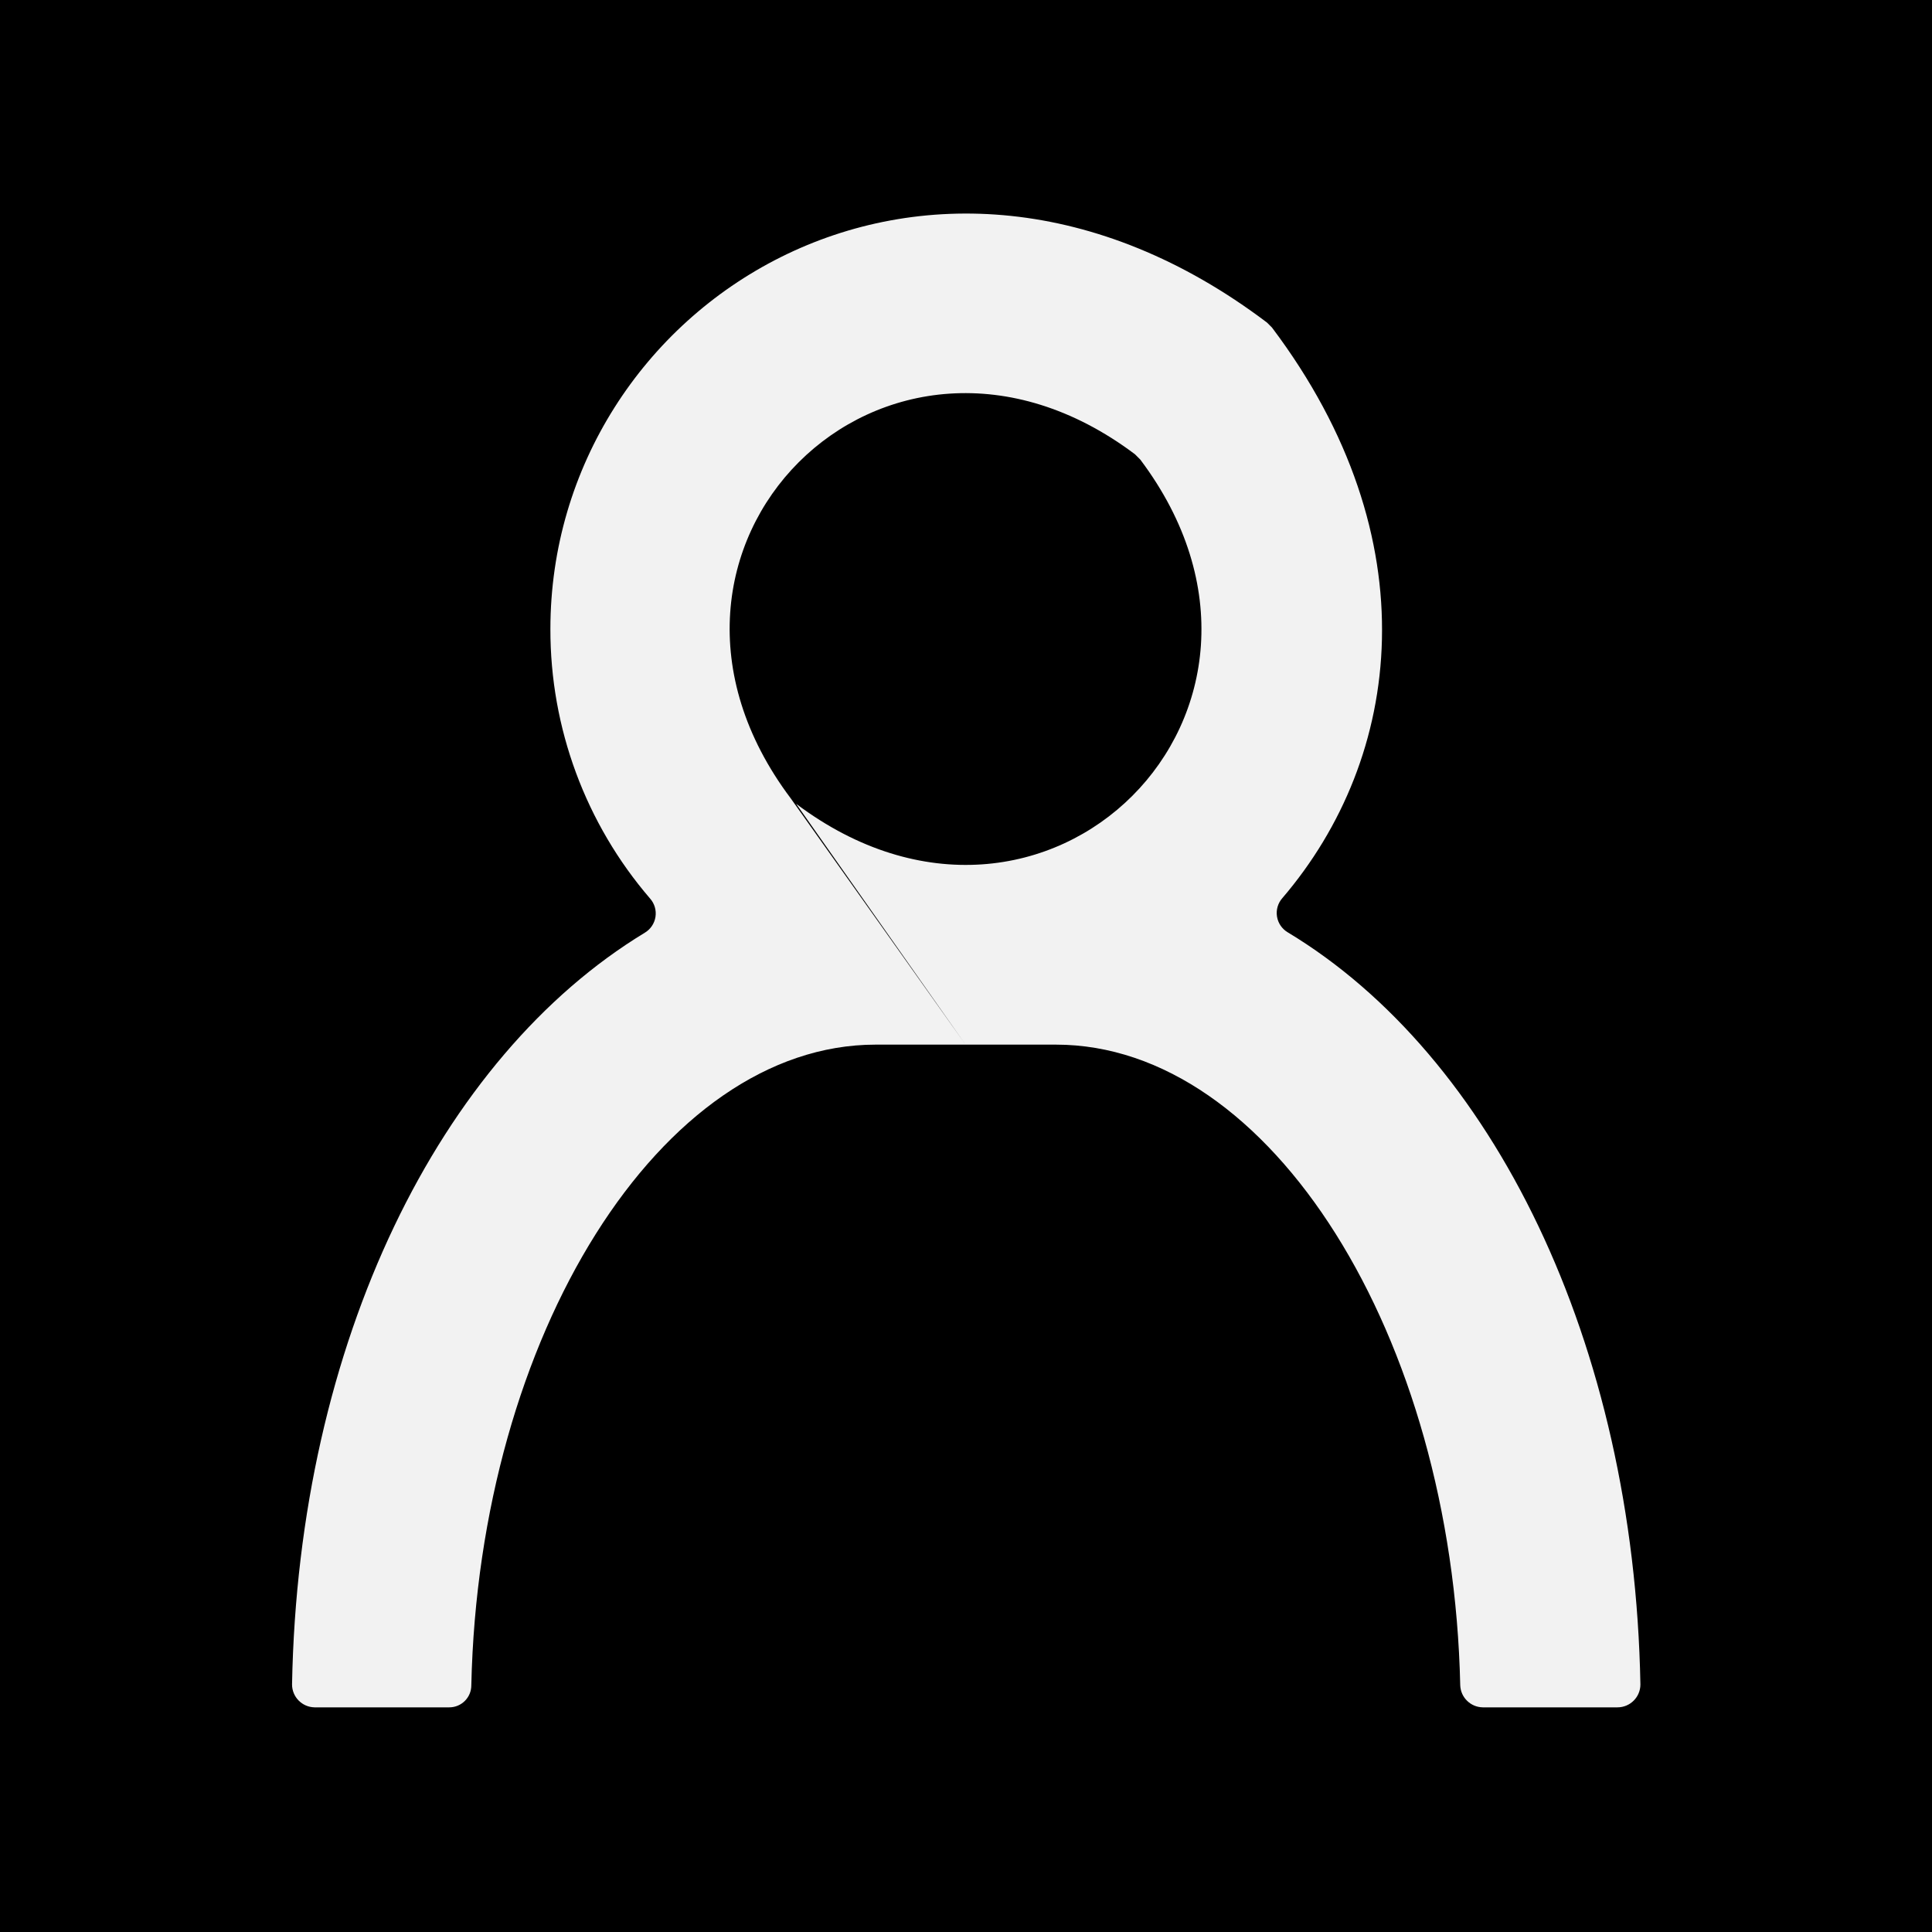
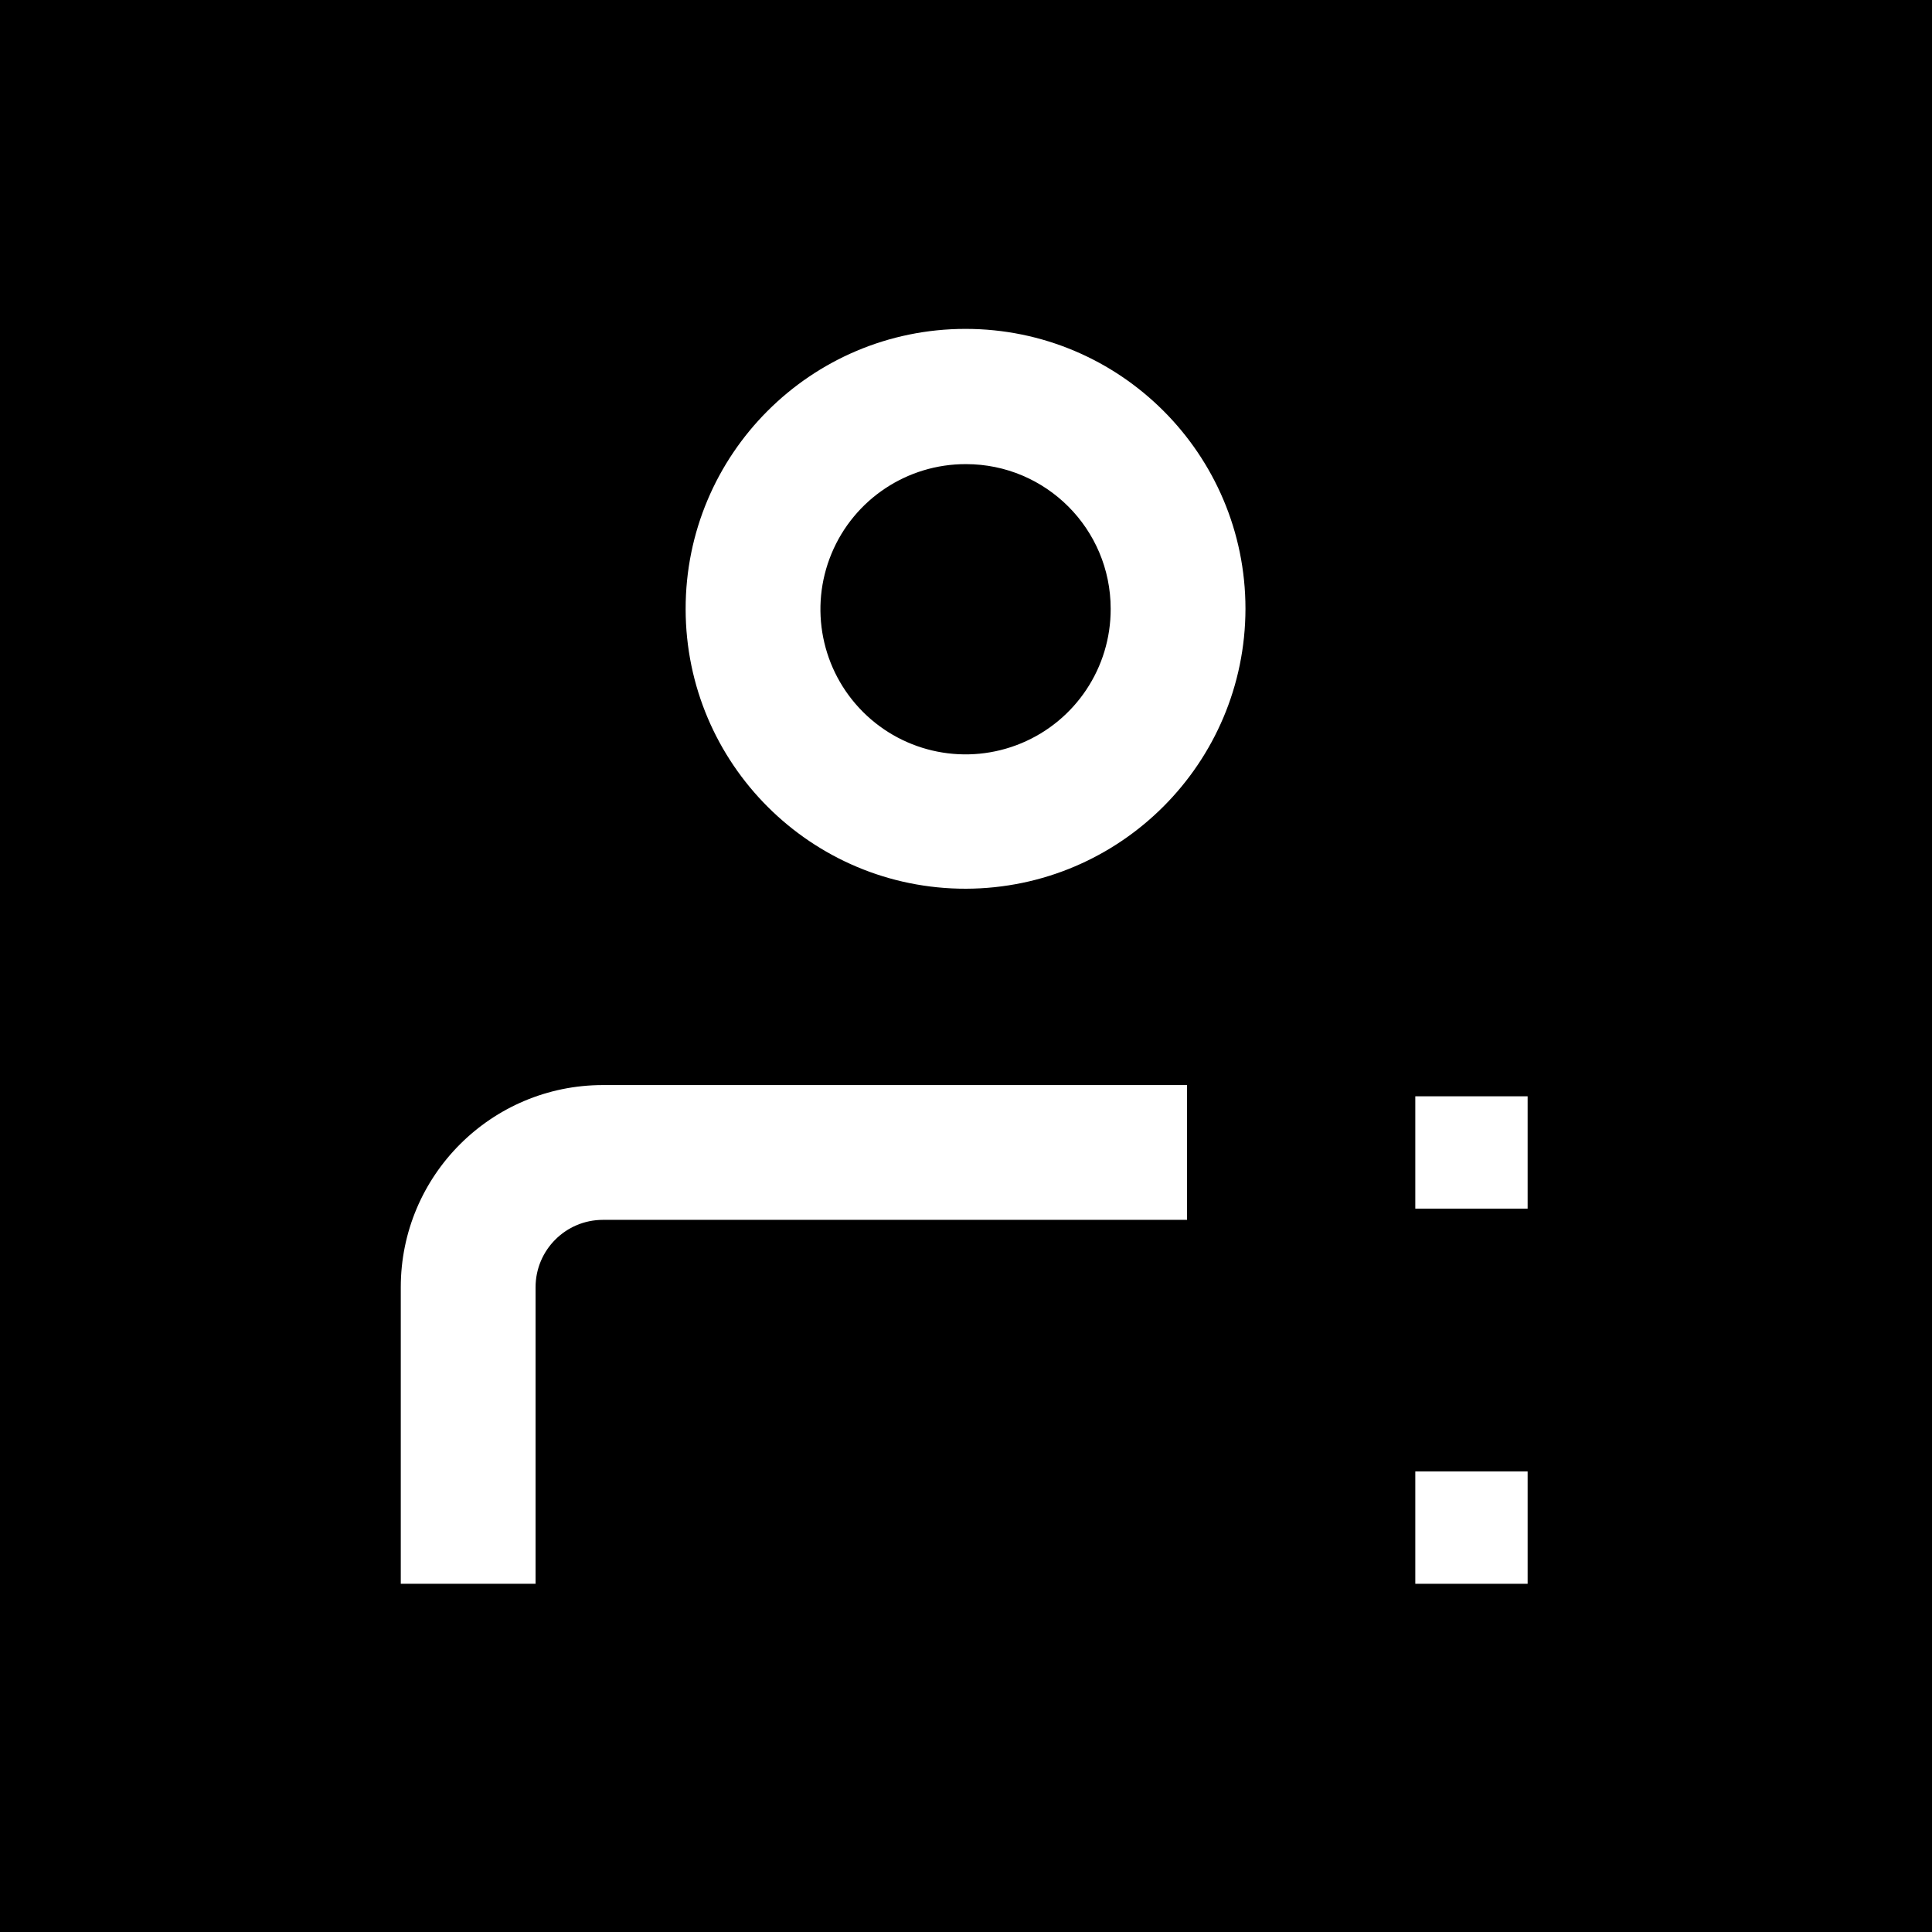
<svg xmlns="http://www.w3.org/2000/svg" viewBox="0 0 43 43">
  <defs>
-     <style>.cls-1{fill:#f2f2f2;}</style>
+     <style>.cls-1{fill:#fff;}</style>
  </defs>
  <g id="Layer_2" data-name="Layer 2">
-     <g id="C">
+     <g id="CONTACT_copy" data-name="CONTACT copy">
      <rect width="43" height="43" />
-       <path class="cls-1" d="M23.5,23.25c4.78,0,8.83,6.48,9,14.26A.51.51,0,0,0,33,38h3a.51.51,0,0,0,.51-.51c-.14-7.63-3.3-14-7.85-16.74a.5.5,0,0,1-.12-.76c2.68-3.13,3.31-8-.23-12.7l-.11-.11C20.61,1.44,12.25,6.76,12.25,14a9.17,9.17,0,0,0,2.22,6,.5.5,0,0,1-.12.76C9.8,23.52,6.64,29.86,6.5,37.49A.51.51,0,0,0,7,38h3a.49.49,0,0,0,.49-.49c.17-7.78,4.22-14.26,9-14.26m2,0-3.89-5.48c-4.18-5.56,2.1-11.84,7.66-7.66l.12.12c4.18,5.56-2.1,11.84-7.66,7.66Z" />
+       <path class="cls-1" d="M11.92,35.25h-3v-6.6a4.5,4.5,0,0,1,4.5-4.5h13v3h-13a1.5,1.5,0,0,0-1.5,1.5Z" />
+       <rect class="cls-1" x="31.5" y="24.4" width="2.5" height="2.5" />
+       <rect class="cls-1" x="31.5" y="32.75" width="2.5" height="2.5" />
+       <path class="cls-1" d="M21.5,19.78a6.23,6.23,0,1,1,6.22-6.23A6.24,6.24,0,0,1,21.5,19.78Zm0-9.45a3.23,3.23,0,1,0,3.22,3.22A3.22,3.22,0,0,0,21.5,10.33Z" />
    </g>
  </g>
</svg>
